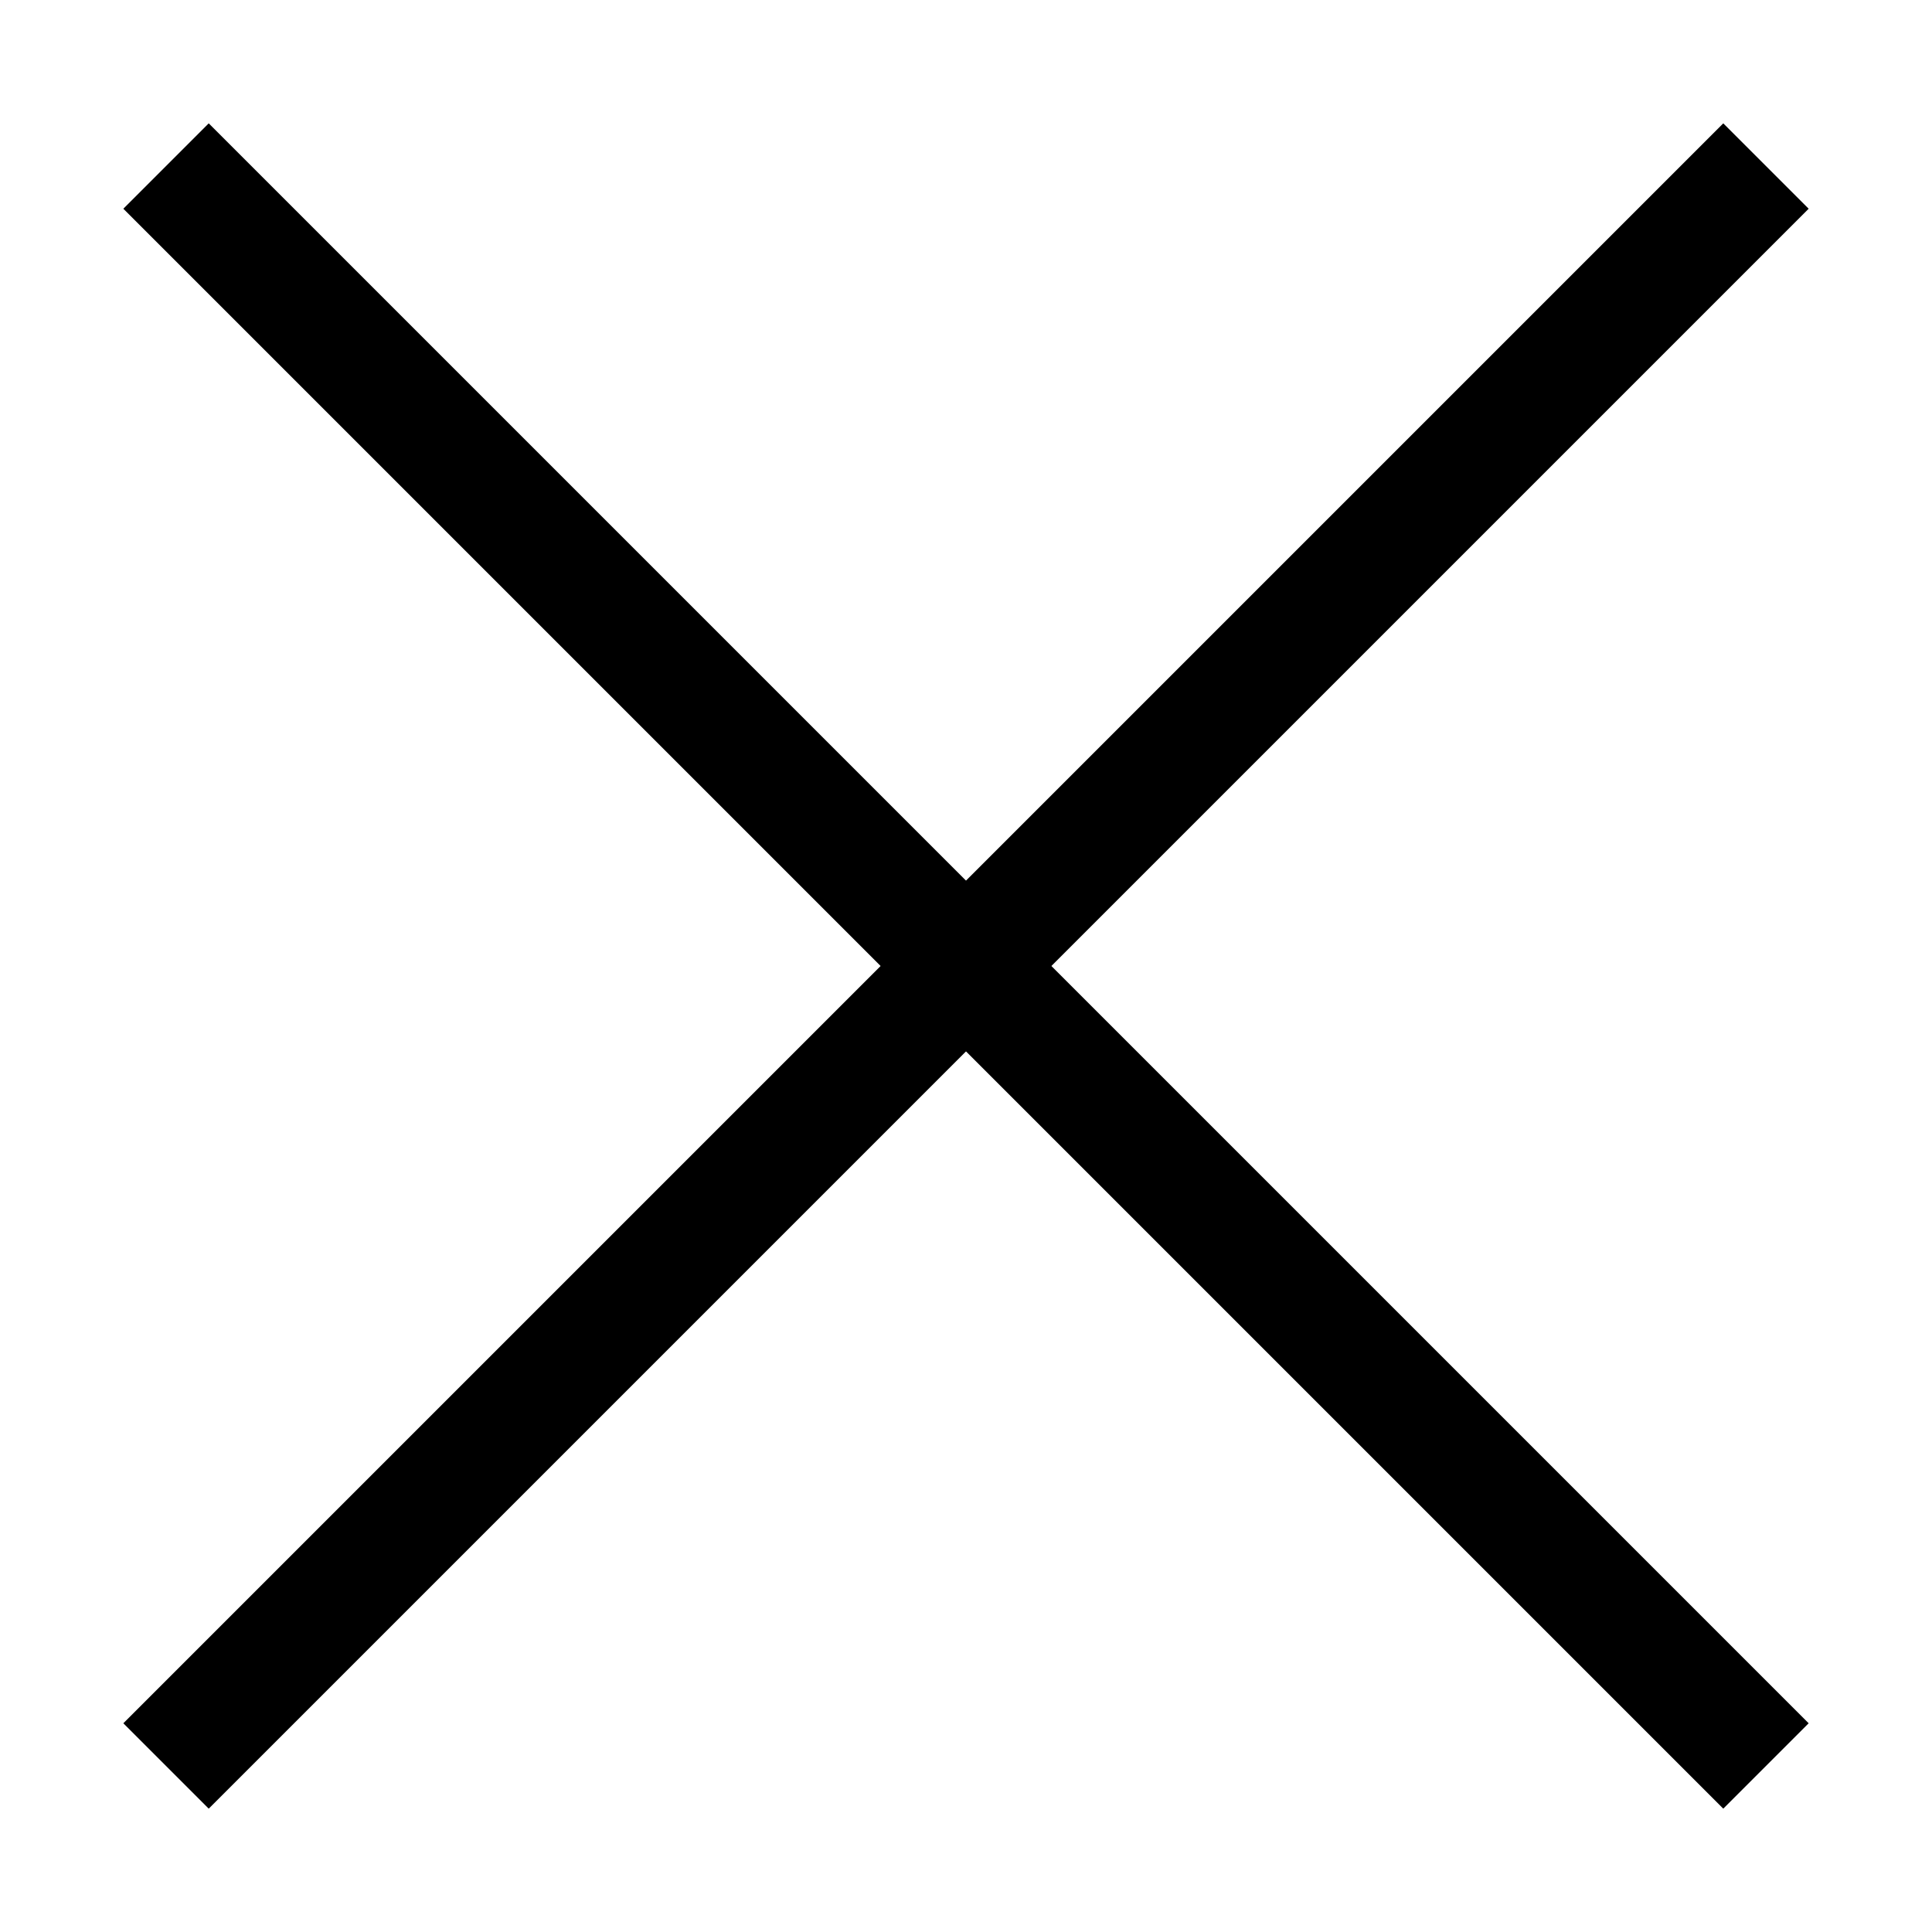
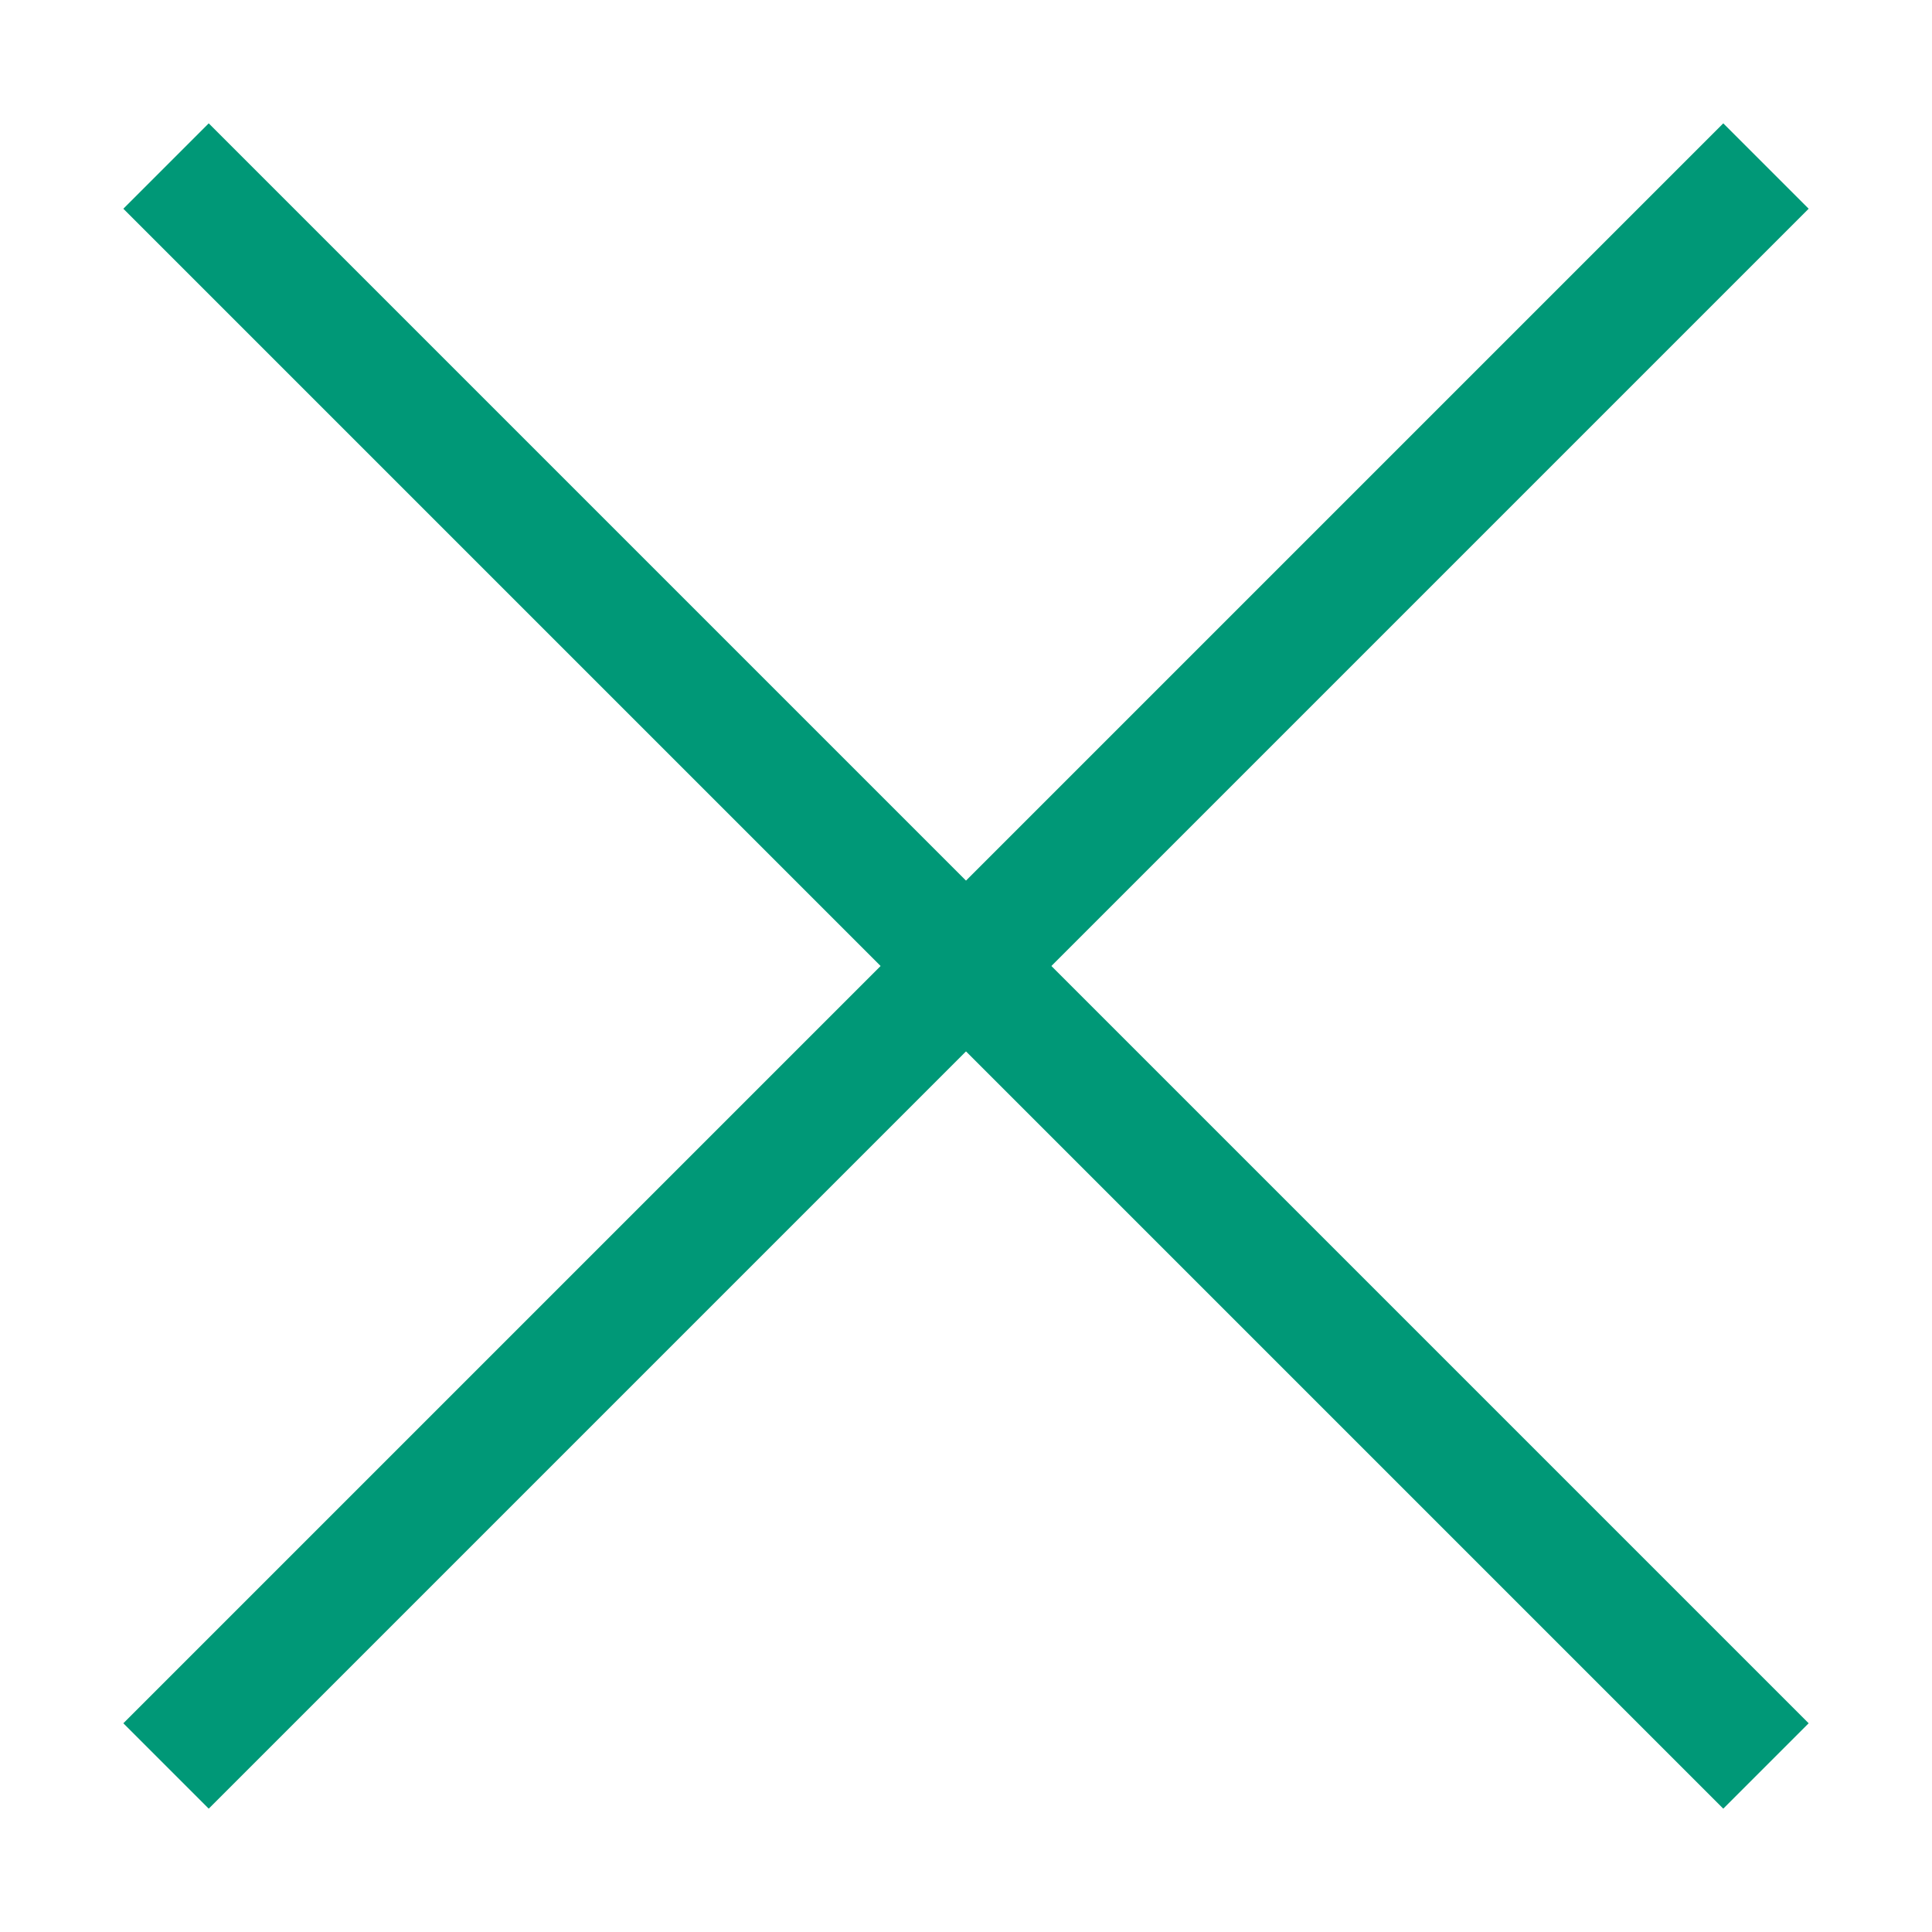
- <svg xmlns="http://www.w3.org/2000/svg" width="64px" height="64px" viewBox="0 0 64 64" version="1.1">
-   <defs />
-   <g id="evo-icon" stroke="none" stroke-width="1" fill="none" fill-rule="evenodd">
-     <g id="close-book" stroke="#000000" stroke-width="4">
-       <path d="M58.5,58.5 L5.5,5.5" id="line1" />
-       <path d="M5.5,58.5 L58.5,5.5" id="line2" />
+ <svg xmlns="http://www.w3.org/2000/svg" version="1.1" id="Layer_1" x="0px" y="0px" width="64px" height="64px" viewBox="0 0 64 64" enable-background="new 0 0 64 64" xml:space="preserve">
+   <g id="evo-icon">
+     <g id="close-book">
+       <path id="line1" fill="none" stroke="#009877" stroke-width="4" d="M58.5,58.5l-53-53" />
+       <path id="line2" fill="none" stroke="#009877" stroke-width="4" d="M5.5,58.5l53-53" />
    </g>
  </g>
</svg>
